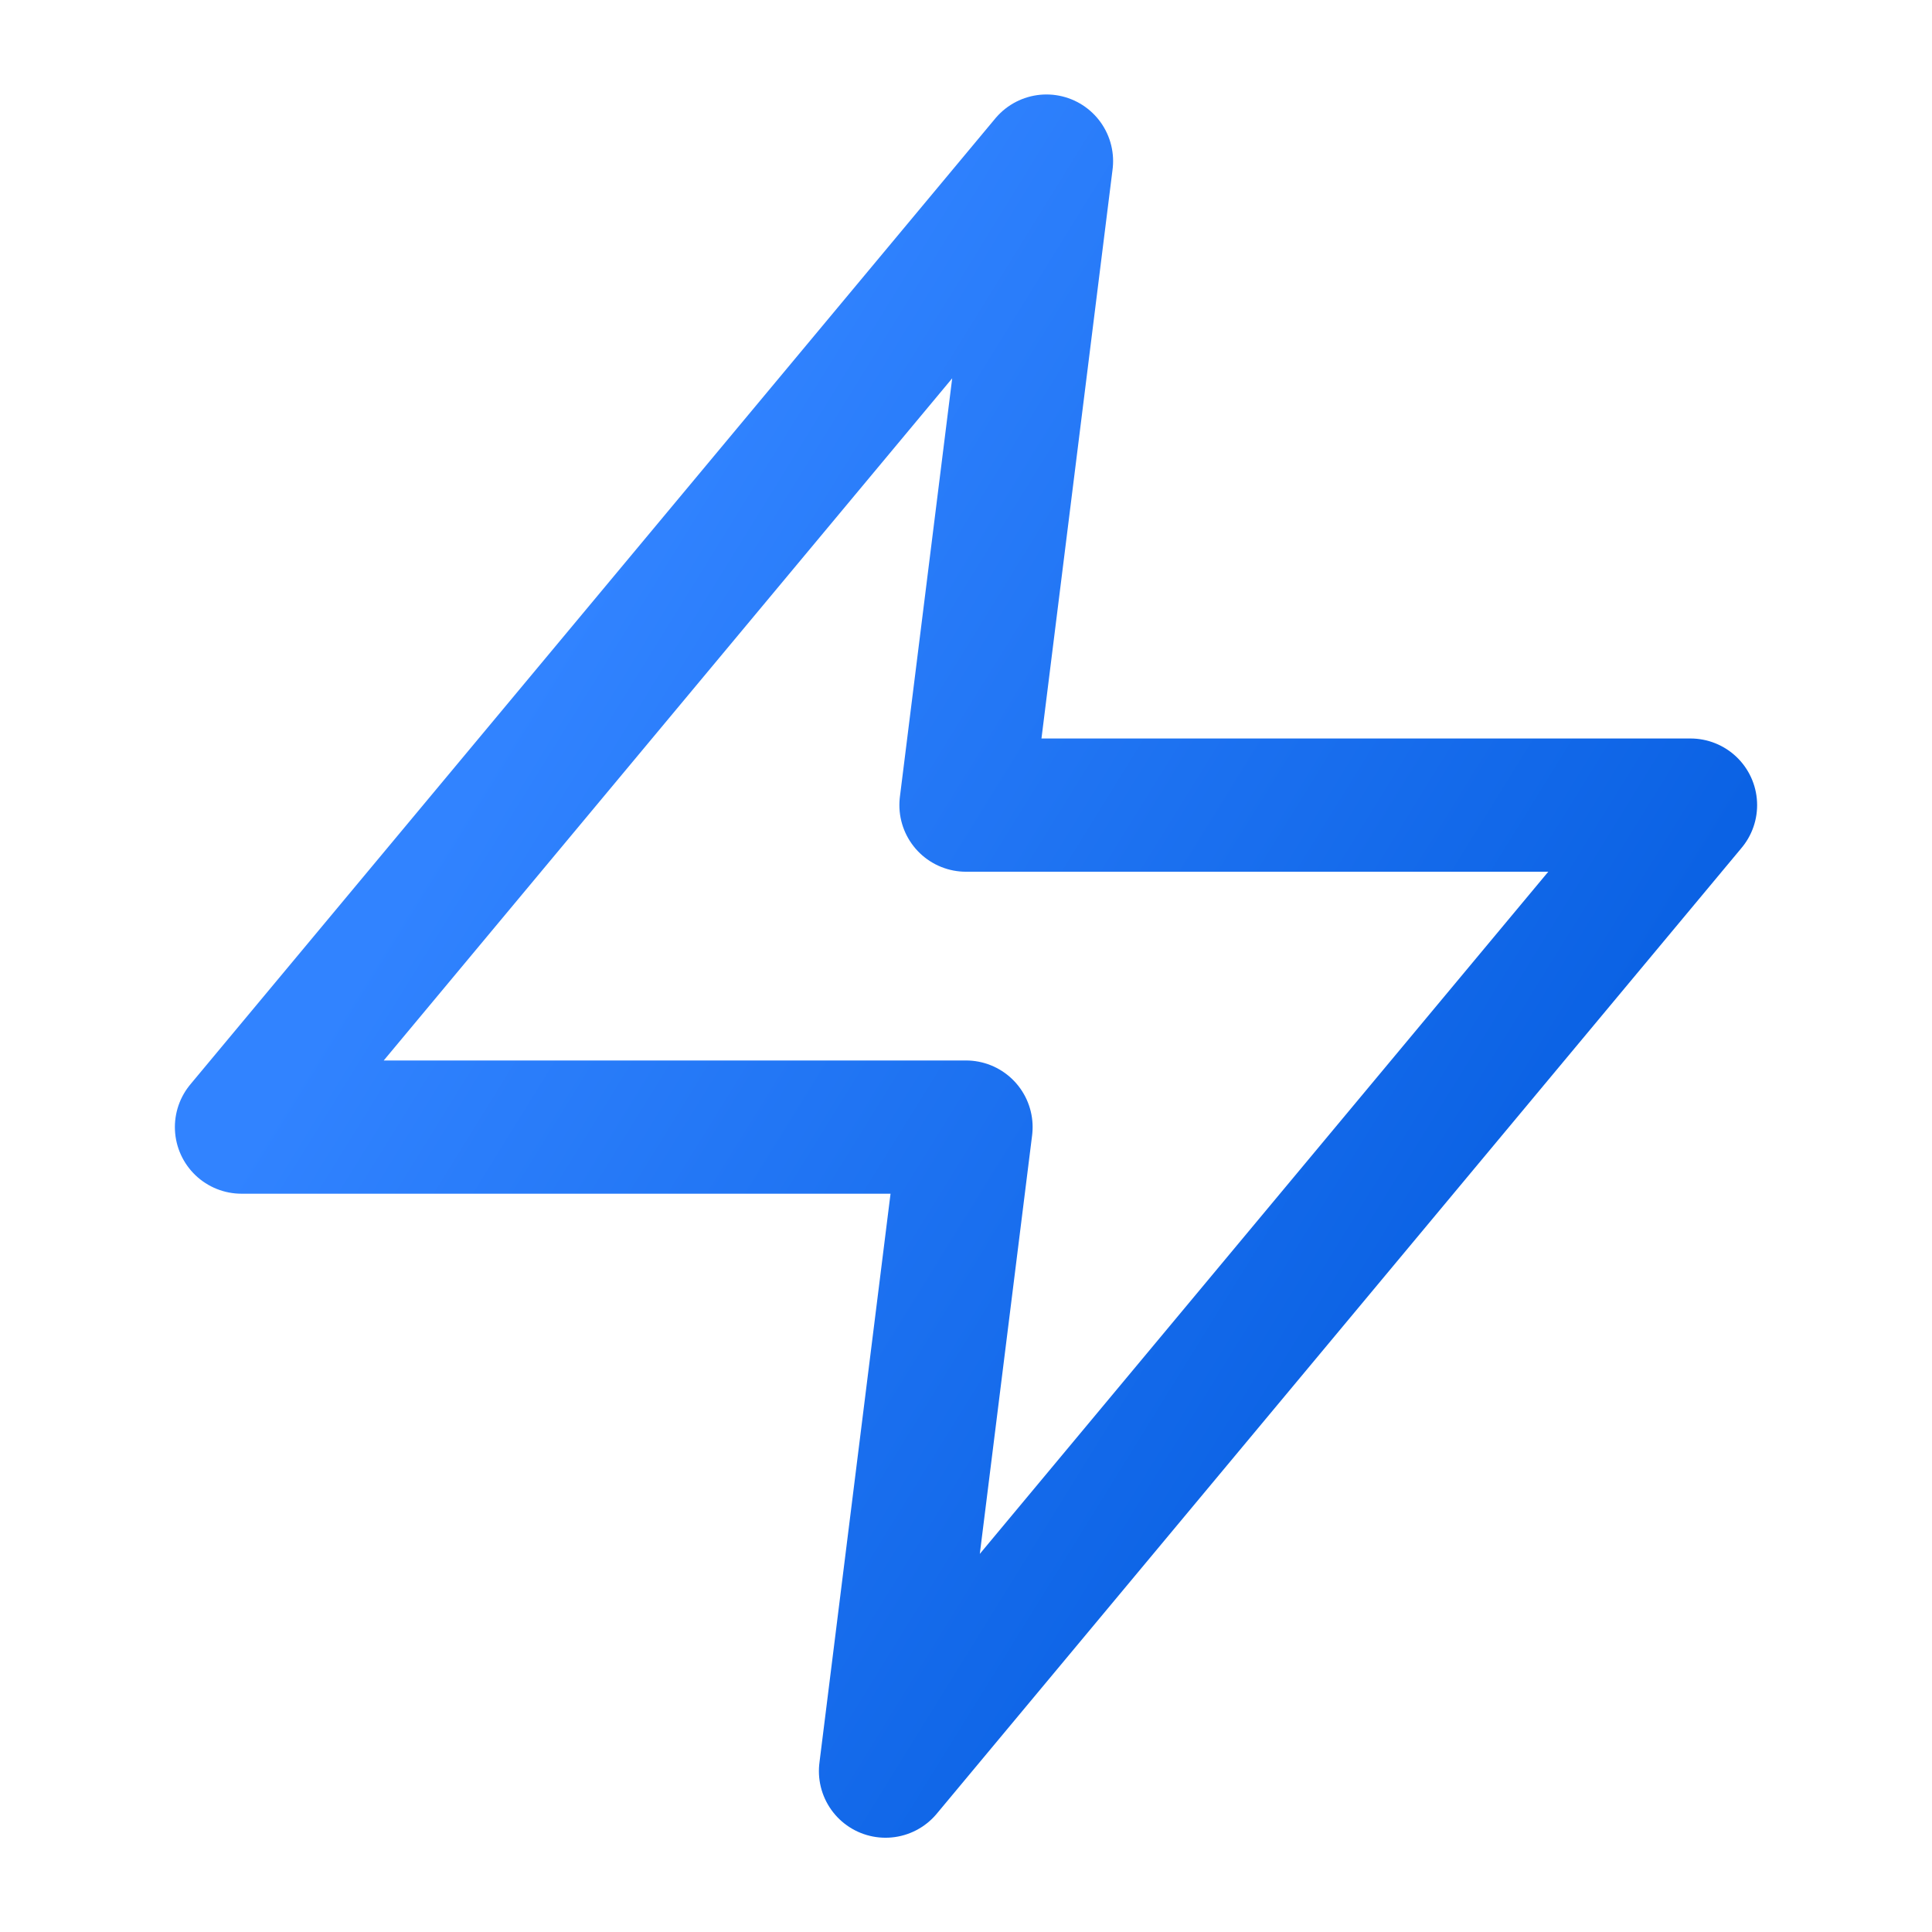
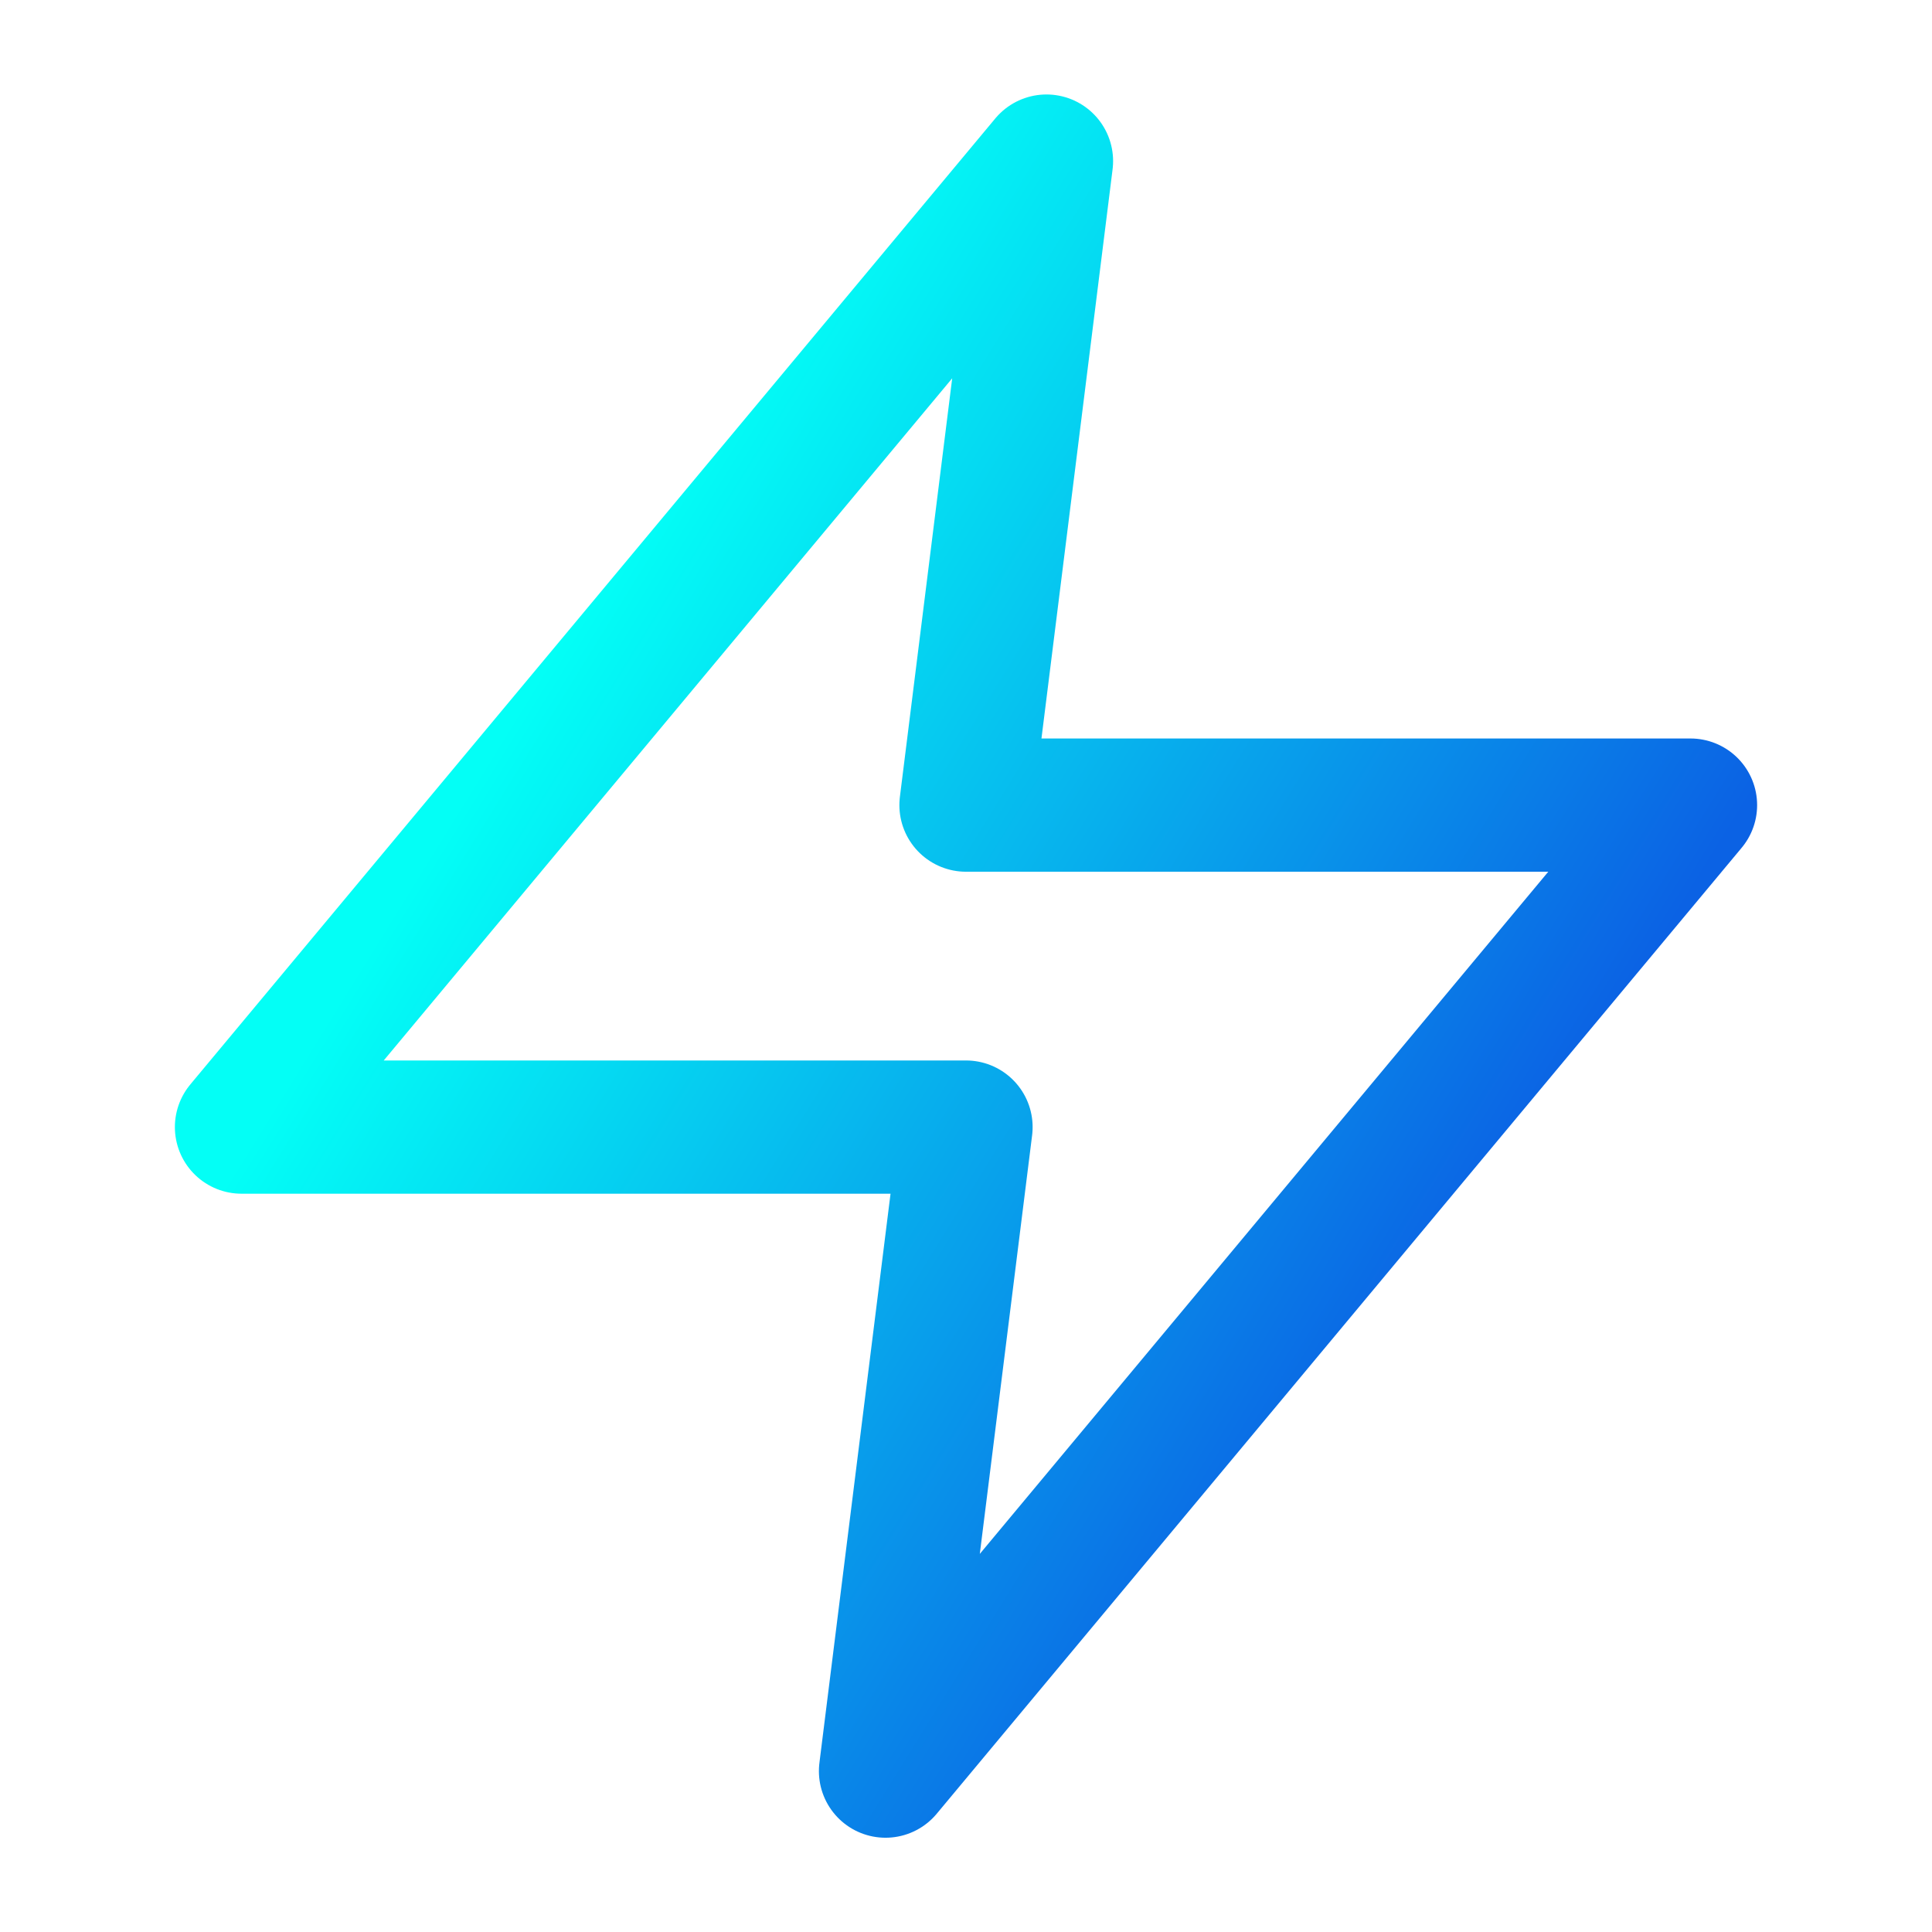
<svg xmlns="http://www.w3.org/2000/svg" fill="none" height="29" viewBox="0 0 29 29" width="29">
  <linearGradient id="a" gradientUnits="userSpaceOnUse" x1="12.881" x2="26.84" y1="2.418" y2="11.053">
-     <stop offset="0" stop-color="#3183ff" />
+     <stop offset="0" stop-color="#03fff6" />
    <stop offset="1" stop-color="#0b62e4" />
  </linearGradient>
  <path d="m15.708 2.418-12.083 14.5h10.875l-1.208 9.667 12.083-14.5h-10.875z" stroke="url(#a)" stroke-linecap="round" stroke-linejoin="round" stroke-width="2" />
</svg>
